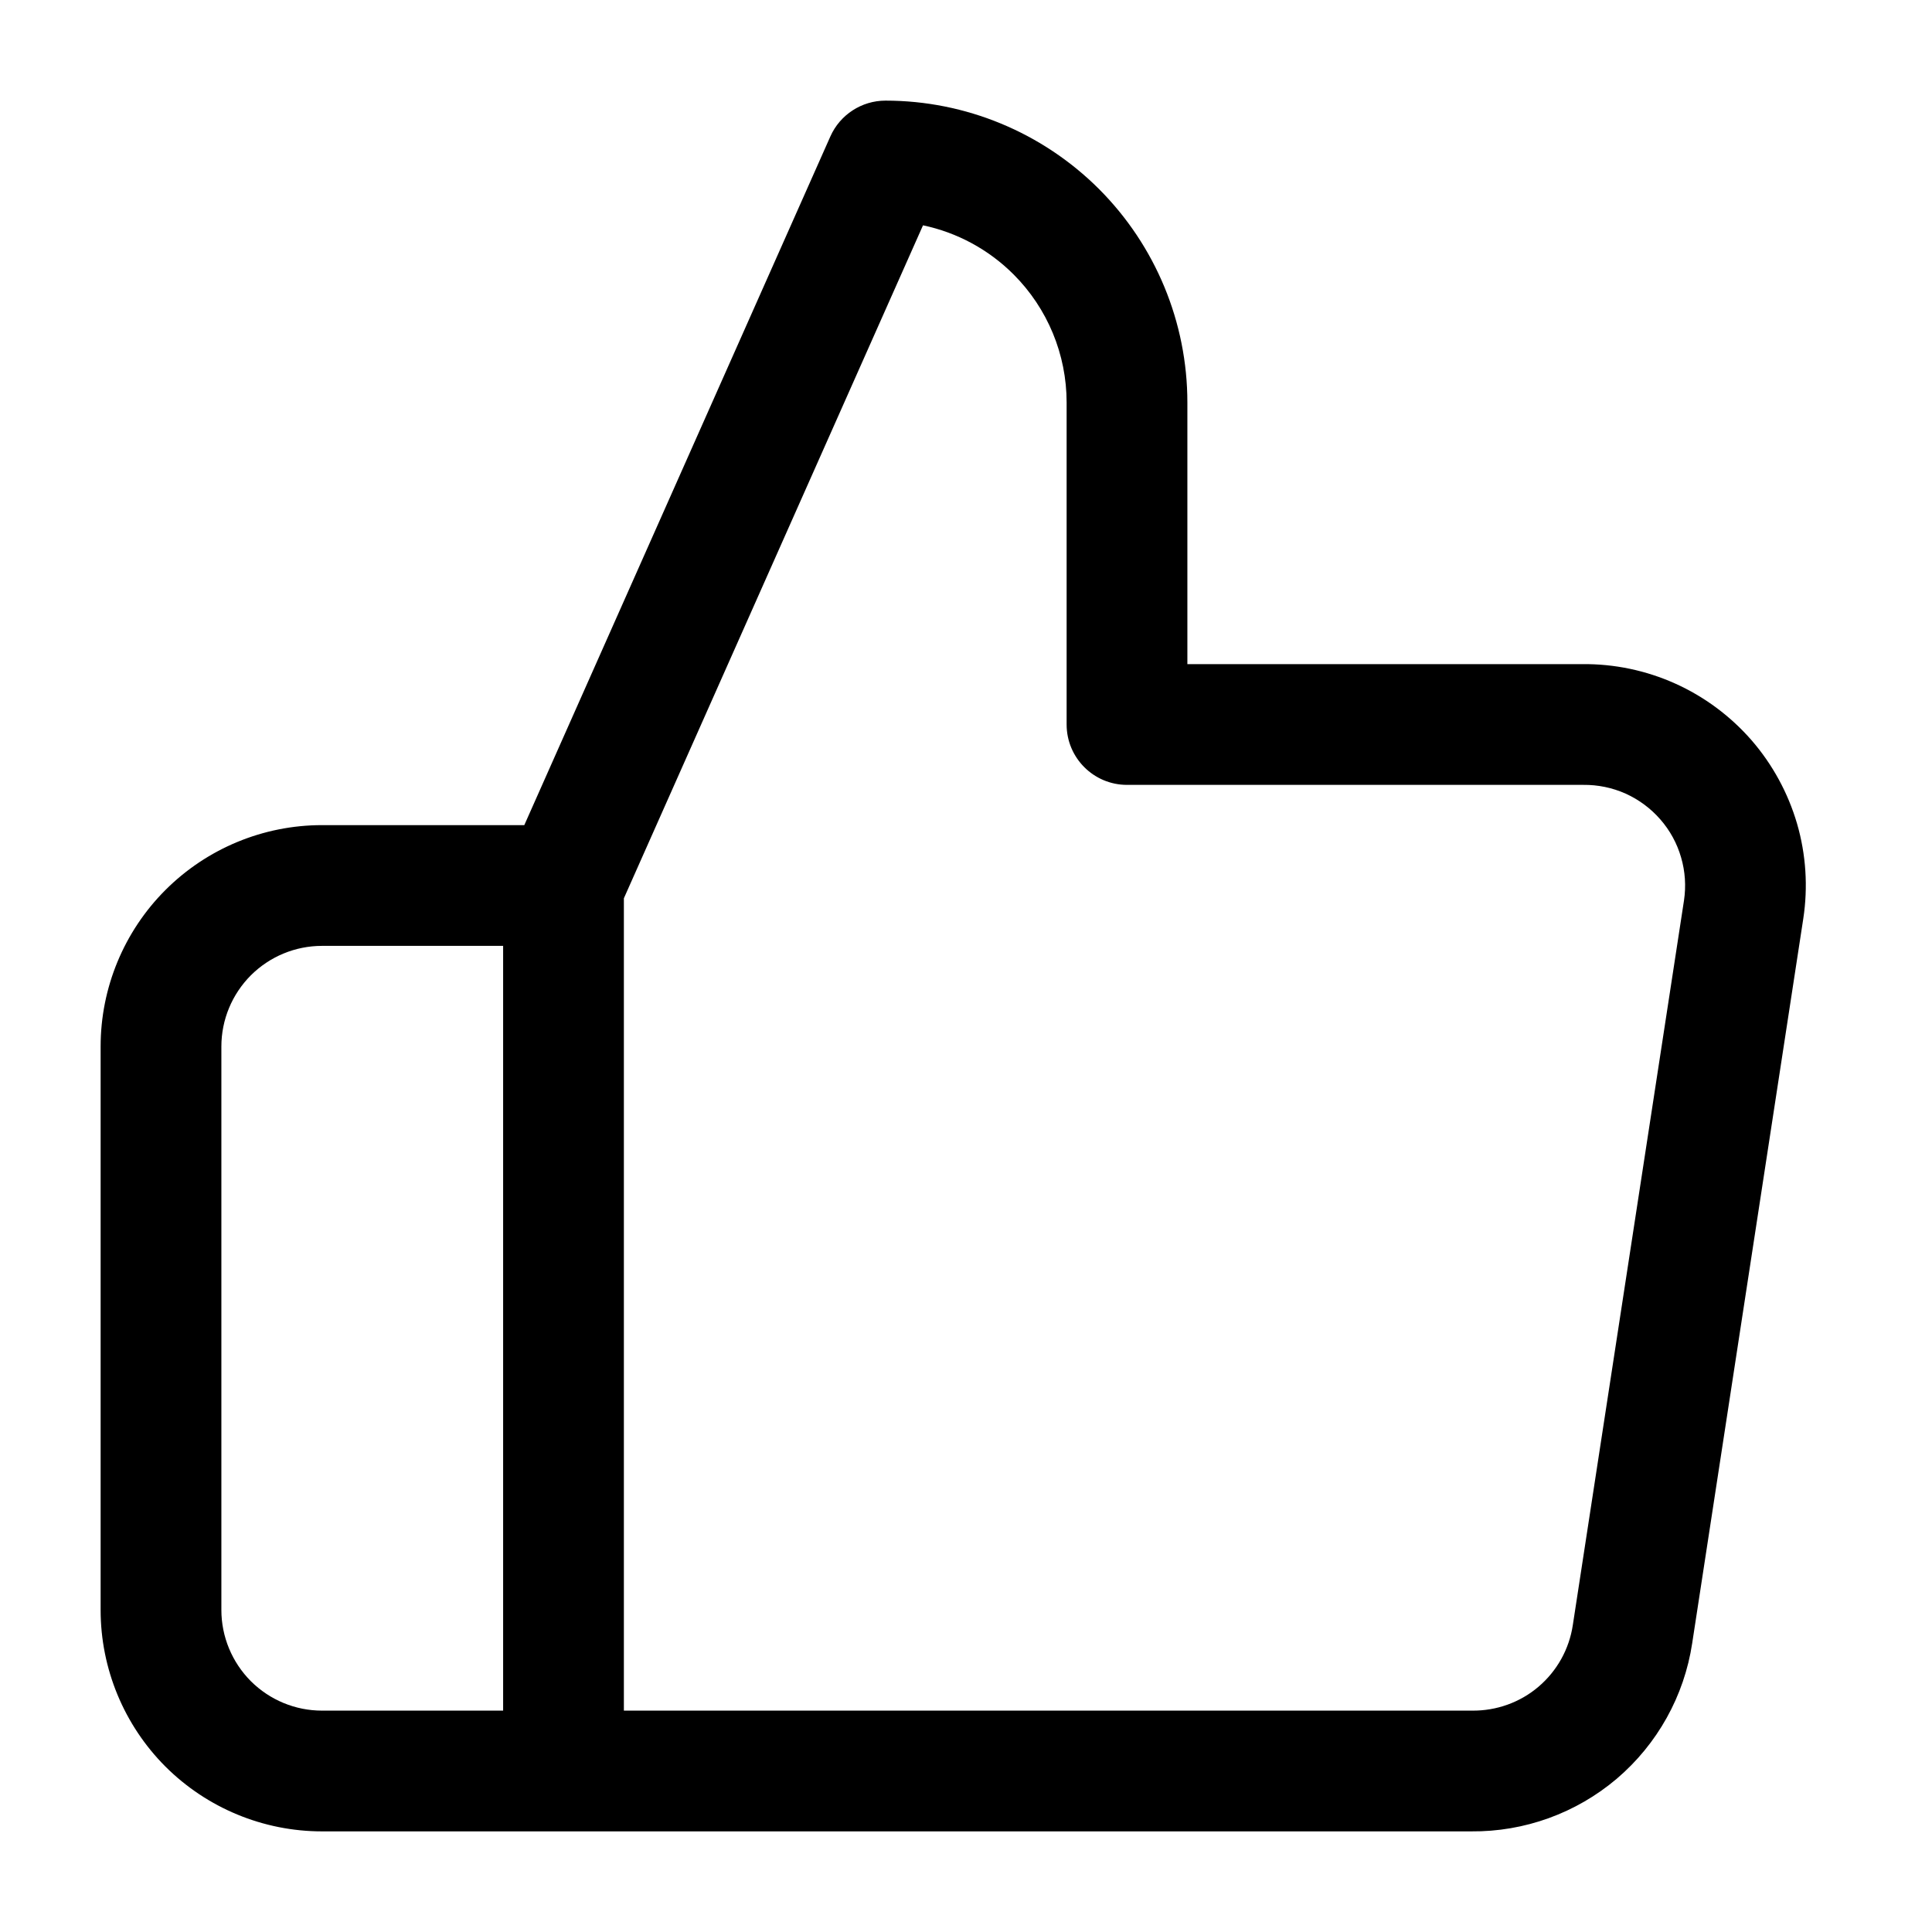
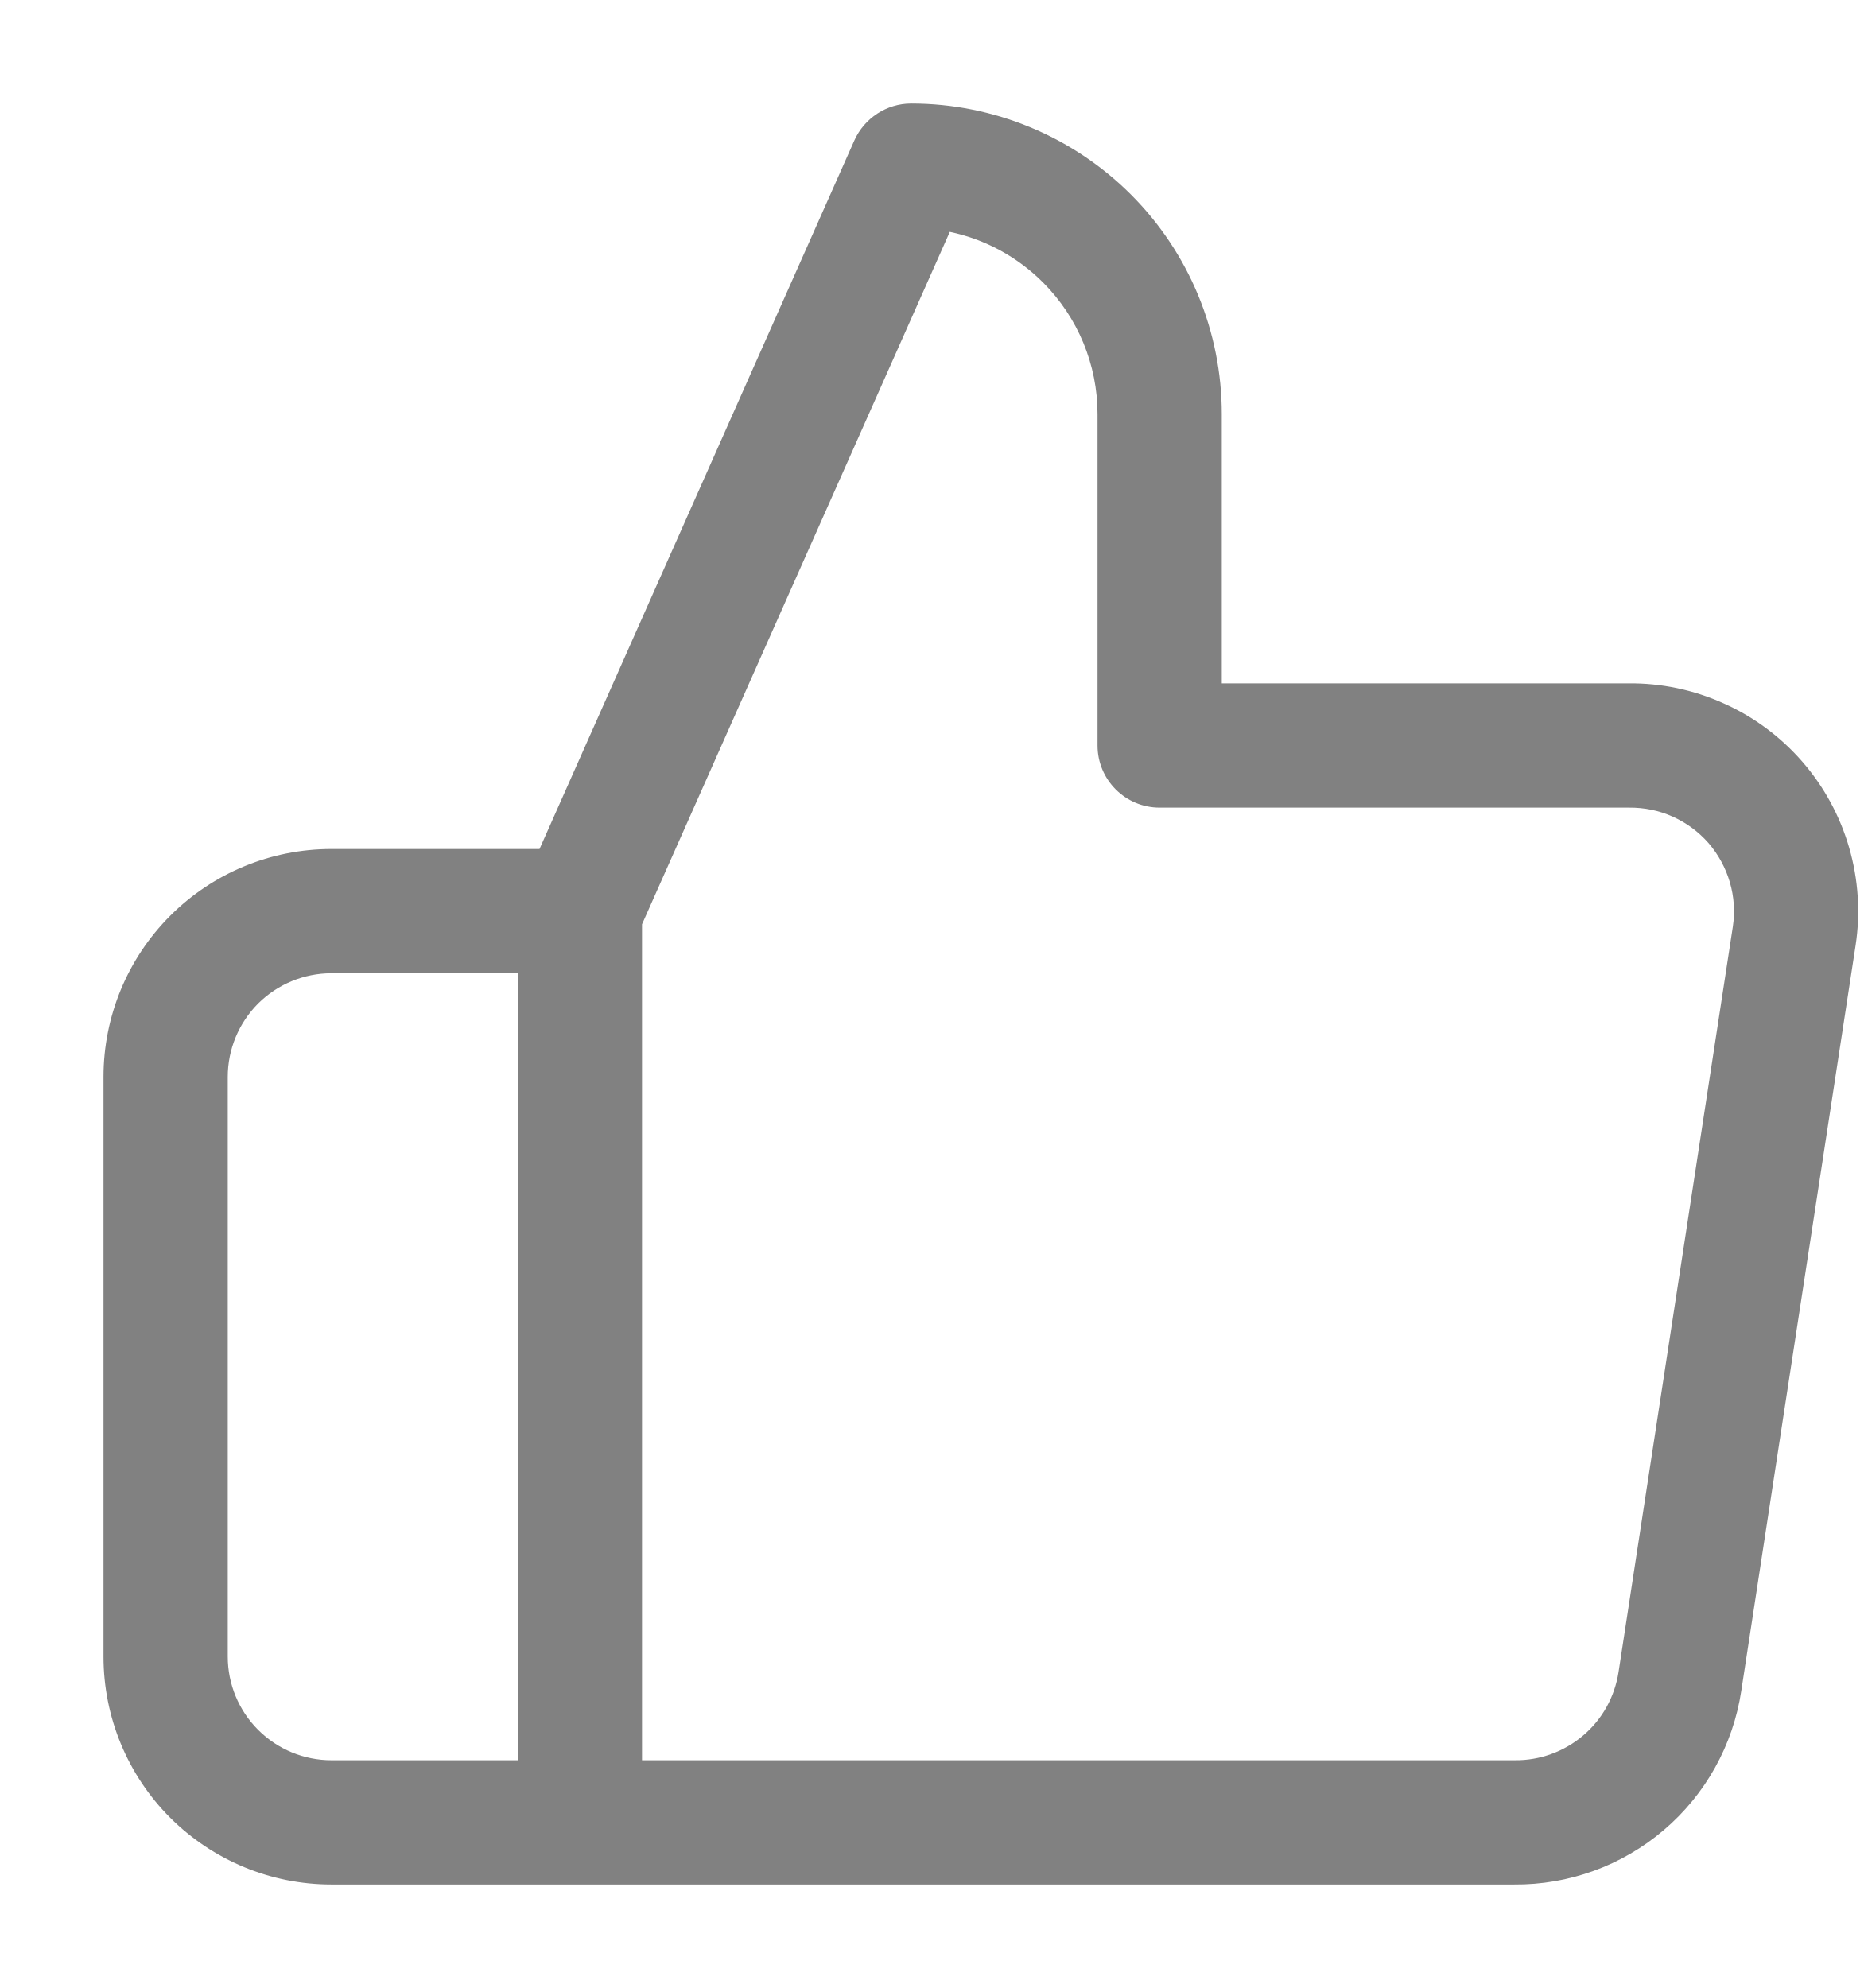
- <svg xmlns="http://www.w3.org/2000/svg" width="24" height="24" viewBox="0 0 24 24" fill="none">
-   <path fill-rule="evenodd" clip-rule="evenodd" d="M10.315 1.695C10.435 1.425 10.704 1.25 11 1.25C11.995 1.25 12.948 1.645 13.652 2.348C14.355 3.052 14.75 4.005 14.75 5V8.25H19.656C20.053 8.246 20.446 8.328 20.809 8.491C21.172 8.654 21.496 8.895 21.758 9.195C22.019 9.496 22.212 9.85 22.324 10.233C22.435 10.616 22.461 11.018 22.401 11.412L21.021 20.413C21.021 20.413 21.021 20.412 21.021 20.413C20.922 21.068 20.589 21.666 20.084 22.096C19.579 22.524 18.938 22.756 18.276 22.75H4C3.271 22.75 2.571 22.46 2.055 21.945C1.54 21.429 1.25 20.729 1.25 20V13C1.25 12.271 1.54 11.571 2.055 11.056C2.571 10.54 3.271 10.25 4 10.25H6.513L10.315 1.695ZM7.75 11.159L11.466 2.799C11.889 2.888 12.281 3.099 12.591 3.409C13.013 3.831 13.25 4.403 13.25 5V9C13.25 9.414 13.586 9.75 14 9.75H19.66L19.669 9.75C19.85 9.748 20.029 9.785 20.195 9.859C20.36 9.934 20.507 10.043 20.626 10.18C20.745 10.316 20.833 10.477 20.883 10.651C20.934 10.825 20.946 11.008 20.919 11.187C20.919 11.187 20.919 11.187 20.919 11.187L19.538 20.188C19.493 20.486 19.342 20.757 19.112 20.953C18.883 21.148 18.59 21.253 18.288 21.25L7.75 21.25V11.159ZM6.25 21.25V11.75H4C3.668 11.75 3.351 11.882 3.116 12.116C2.882 12.351 2.75 12.668 2.75 13V20C2.75 20.331 2.882 20.649 3.116 20.884C3.351 21.118 3.668 21.25 4 21.25H6.25Z" fill="black" />
+ <svg xmlns="http://www.w3.org/2000/svg" width="15" height="16" viewBox="0 0 15 16" fill="none">
+   <path fill-rule="evenodd" clip-rule="evenodd" d="M6.876 1.13C6.957 0.95 7.136 0.833 7.333 0.833C7.996 0.833 8.632 1.097 9.101 1.565C9.57 2.034 9.833 2.67 9.833 3.333V5.5H13.104C13.369 5.497 13.631 5.552 13.872 5.661C14.115 5.769 14.331 5.93 14.505 6.13C14.68 6.331 14.808 6.567 14.882 6.822C14.956 7.077 14.974 7.346 14.934 7.608L14.014 13.608C14.014 13.608 14.014 13.608 14.014 13.608C13.948 14.045 13.726 14.444 13.389 14.73C13.053 15.016 12.625 15.171 12.184 15.167H2.667C2.18 15.167 1.714 14.973 1.37 14.63C1.026 14.286 0.833 13.819 0.833 13.333V8.667C0.833 8.18 1.026 7.714 1.37 7.37C1.714 7.026 2.18 6.833 2.667 6.833H4.342L6.876 1.13ZM5.167 7.439L7.644 1.866C7.926 1.925 8.187 2.066 8.394 2.273C8.675 2.554 8.833 2.935 8.833 3.333V6C8.833 6.276 9.057 6.5 9.333 6.5H13.107L13.112 6.5C13.233 6.499 13.353 6.523 13.463 6.573C13.573 6.622 13.671 6.695 13.751 6.786C13.83 6.878 13.888 6.985 13.922 7.101C13.956 7.217 13.964 7.339 13.946 7.458C13.946 7.458 13.946 7.458 13.946 7.458L13.026 13.458C12.995 13.657 12.895 13.838 12.741 13.968C12.588 14.098 12.393 14.169 12.192 14.167L5.167 14.167V7.439ZM4.167 14.167V7.833H2.667C2.446 7.833 2.234 7.921 2.077 8.077C1.921 8.234 1.833 8.446 1.833 8.667V13.333C1.833 13.554 1.921 13.766 2.077 13.922C2.234 14.079 2.446 14.167 2.667 14.167H4.167Z" fill="#818181" />
</svg>
